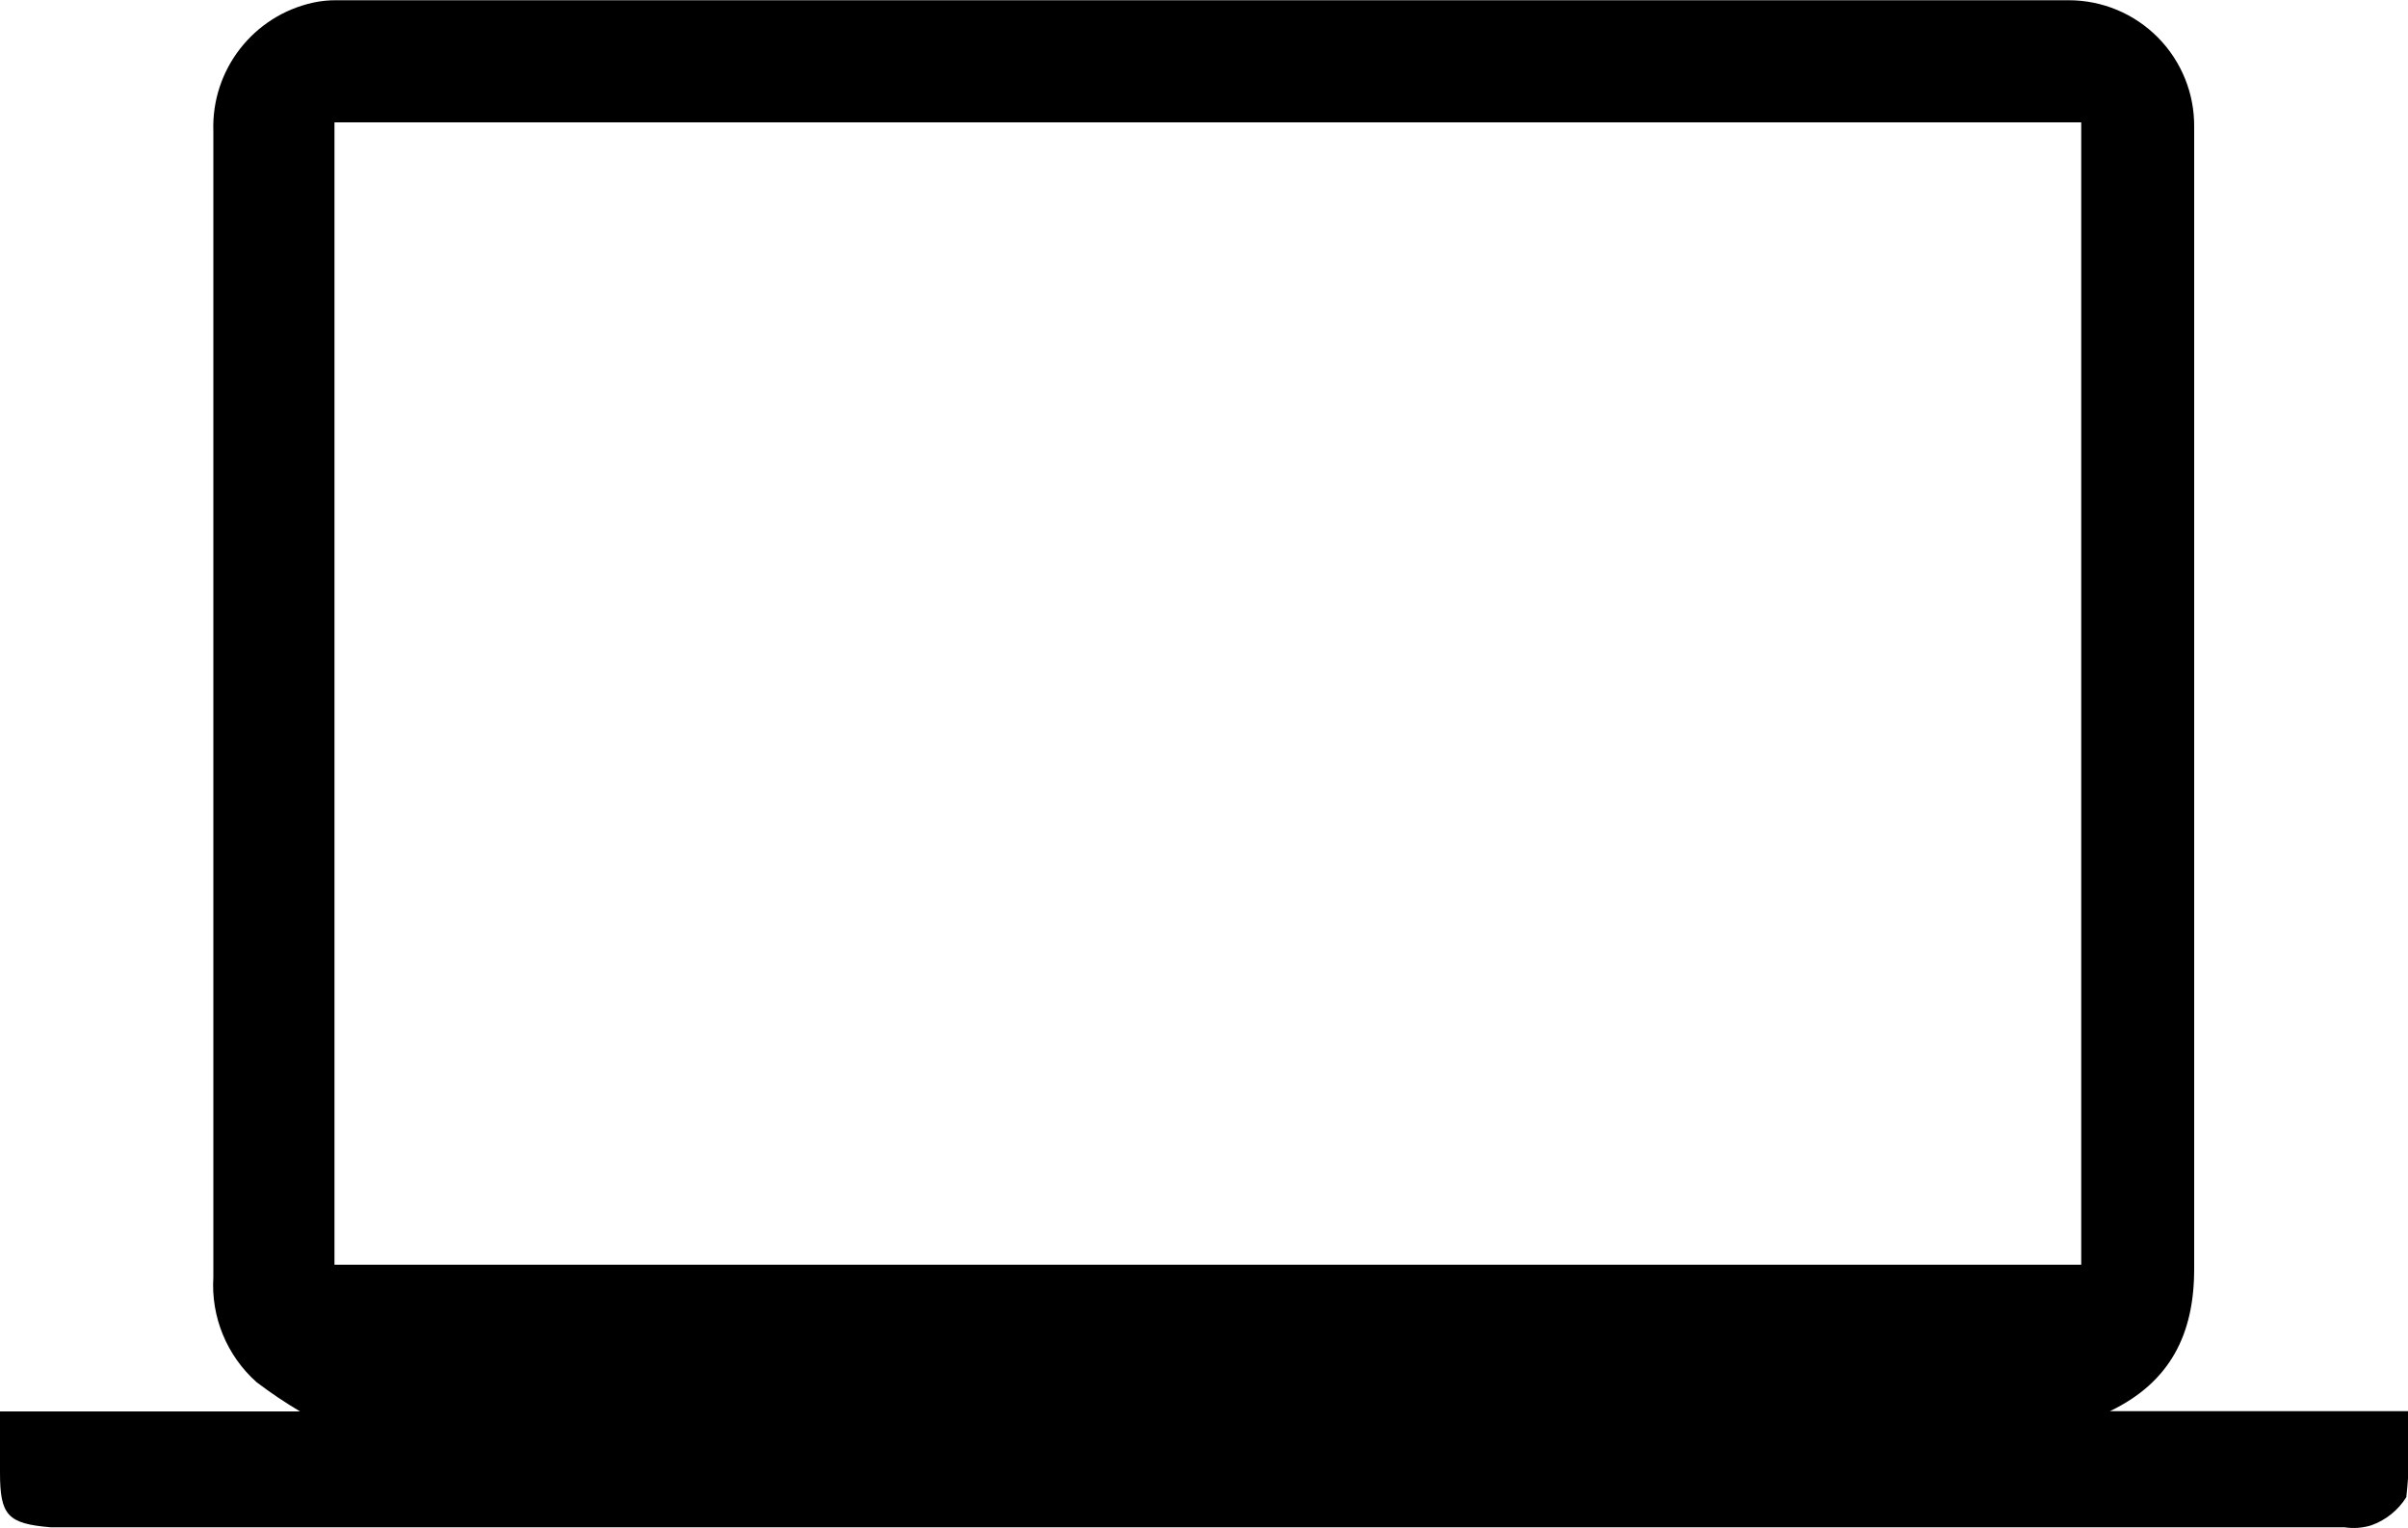
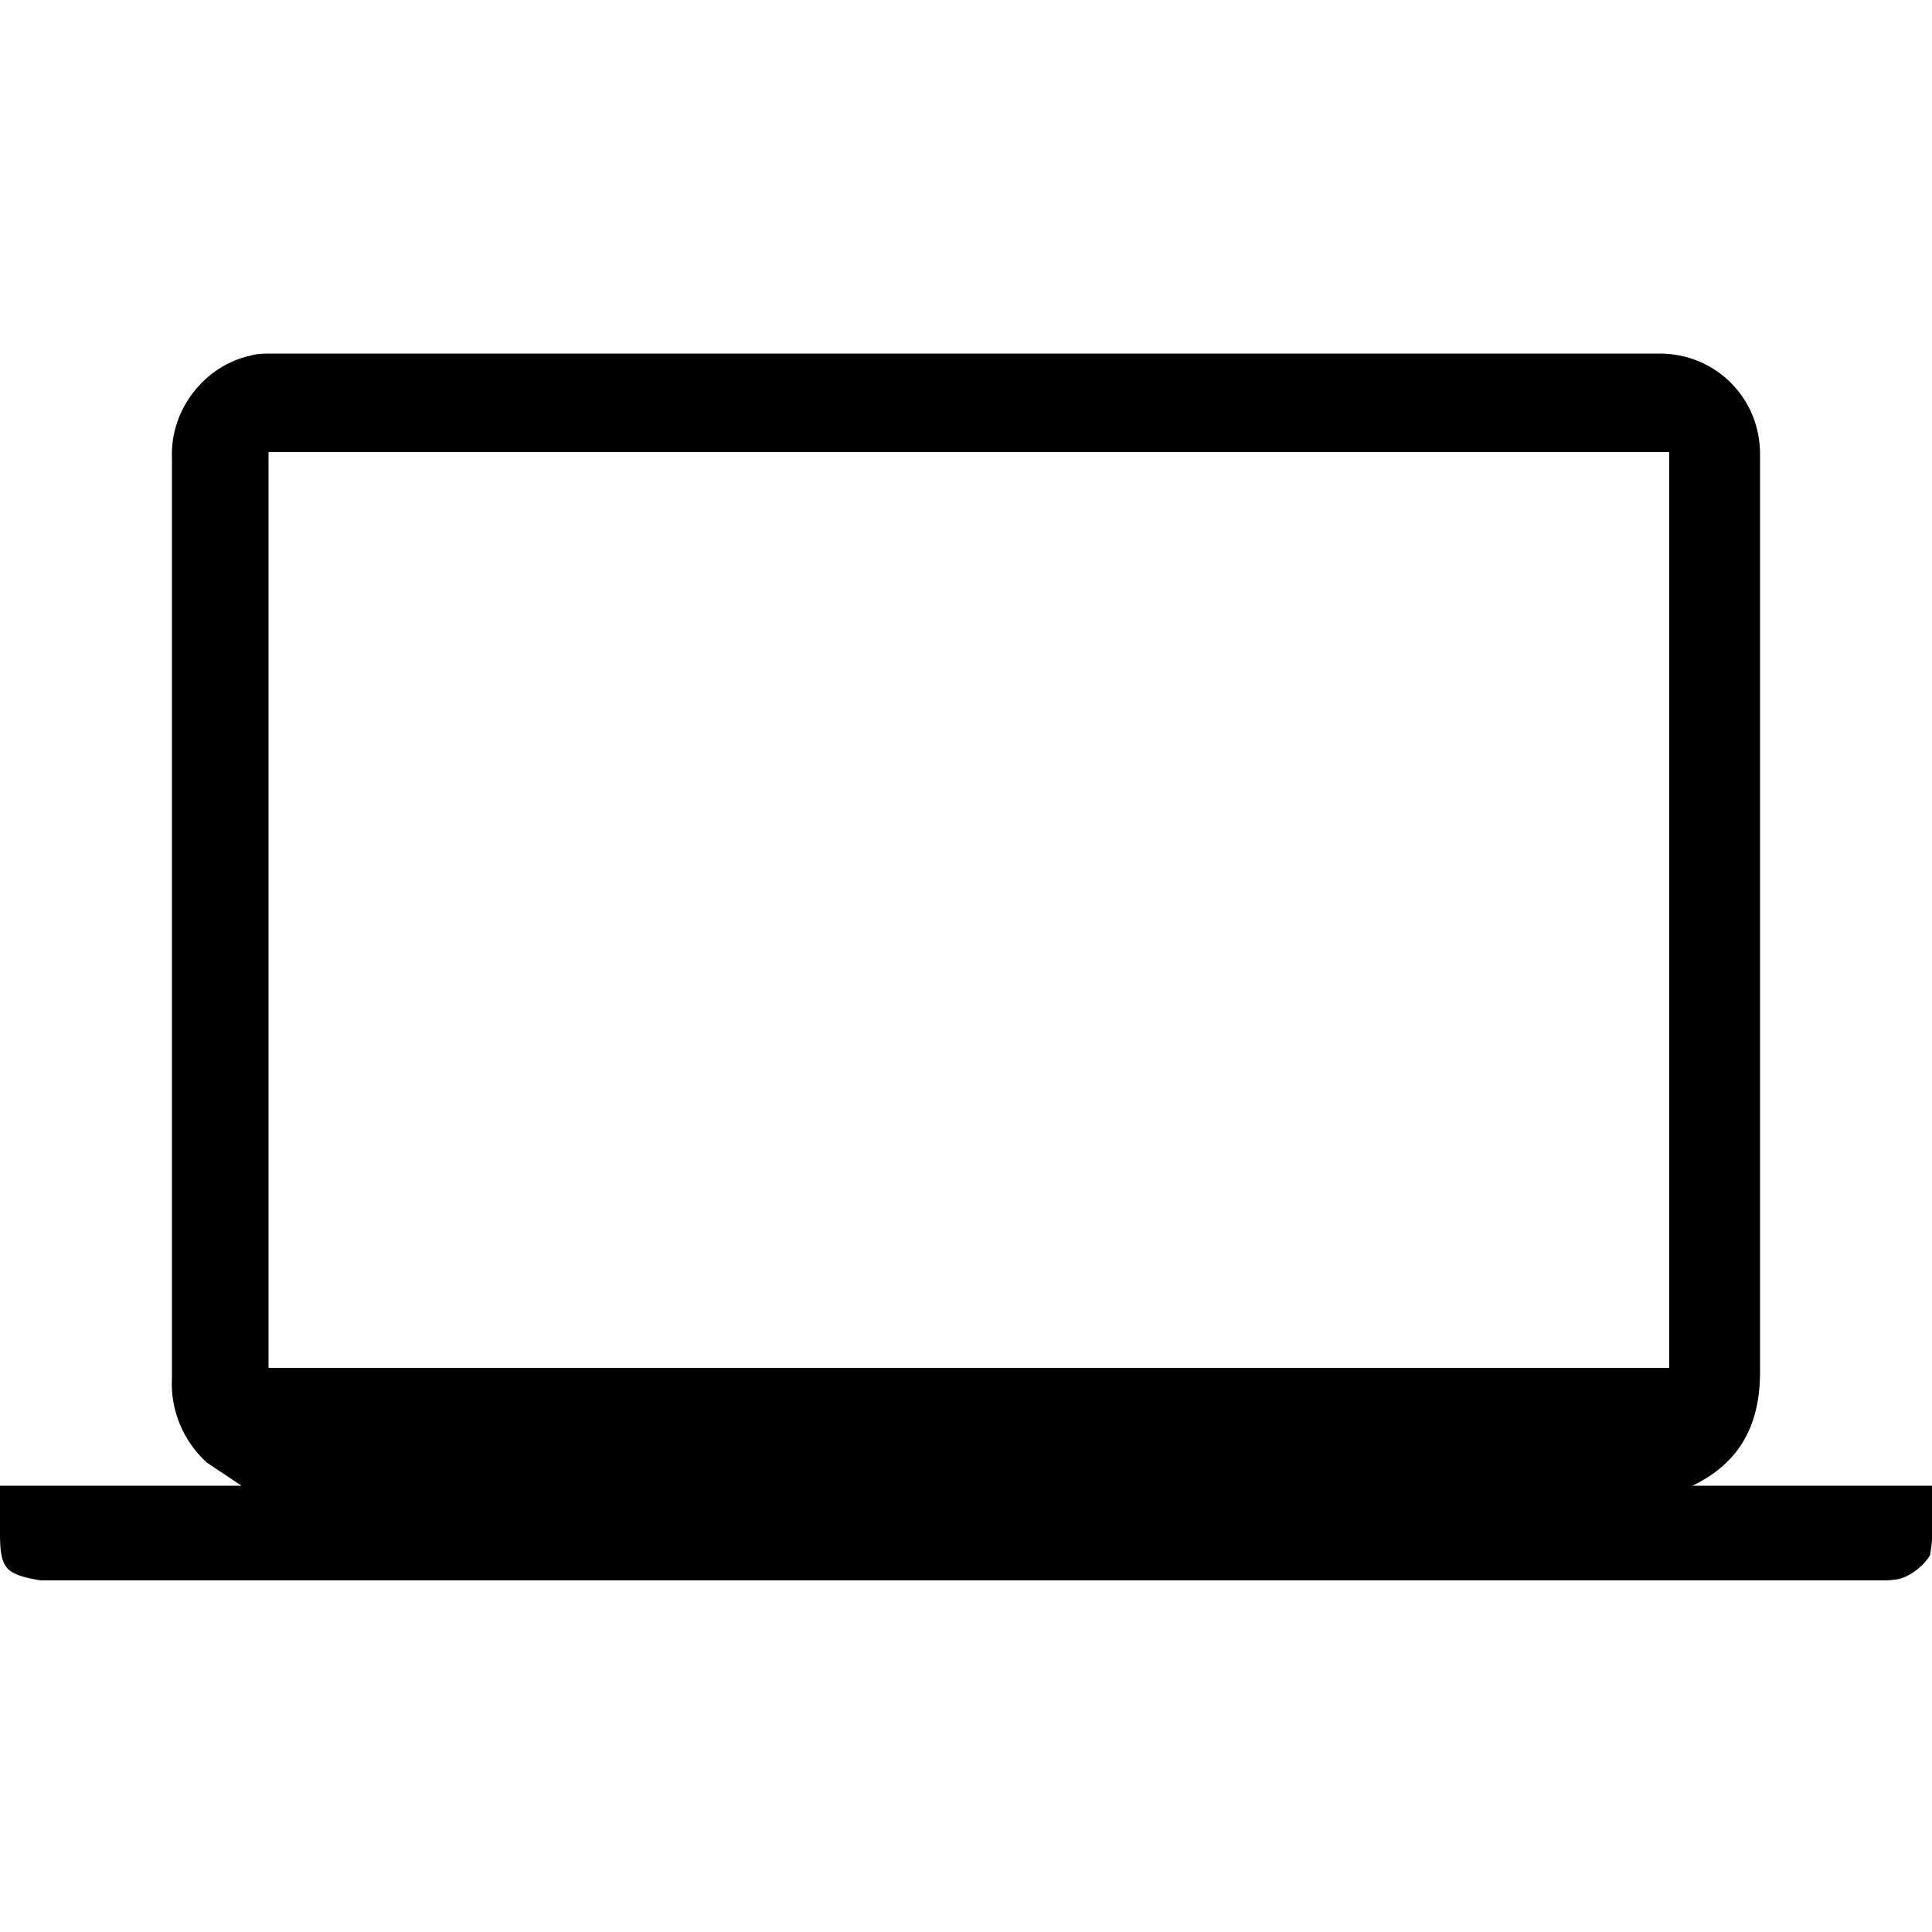
- <svg xmlns="http://www.w3.org/2000/svg" id="Layer_1" data-name="Layer 1" viewBox="0 0 100 63.41">
-   <path d="M10,86.89H22.46a19.75,19.75,0,0,1-1.8-1.21,5.39,5.39,0,0,1-1.8-4.36q0-20.49,0-41c0-2.2,0-4.39,0-6.59A5.28,5.28,0,0,1,23,28.4a4.4,4.4,0,0,1,1-.1H95.91a5.21,5.21,0,0,1,5.21,5.27q0,23.7,0,47.41c0,2.71-1,4.7-3.5,5.9H110a19.51,19.51,0,0,1-.07,3.57,2.83,2.83,0,0,1-1.46,1.17,2.48,2.48,0,0,1-1.11.08H12.82c-0.24,0-.48,0-0.72,0C10.32,91.55,10,91.21,10,89.43,10,88.63,10,87.83,10,86.89ZM23.89,33.37V80.8H96.43V33.37H23.89Z" transform="translate(-10 -28.29)" />
+ <svg xmlns="http://www.w3.org/2000/svg" version="1.1" id="Layer_1" x="0px" y="0px" viewBox="0 0 100 100" style="enable-background:new 0 0 100 100;" xml:space="preserve">
+   <path d="M0,76.9h12.5c-0.6-0.4-1.2-0.8-1.8-1.2c-1.2-1.1-1.9-2.7-1.8-4.4c0-13.7,0-27.3,0-41c0-2.2,0-4.4,0-6.6  c-0.1-2.5,1.7-4.8,4.1-5.3c0.3-0.1,0.7-0.1,1-0.1h71.9c2.9,0,5.2,2.3,5.2,5.2c0,0,0,0,0,0.1c0,15.8,0,31.6,0,47.4  c0,2.7-1,4.7-3.5,5.9H100c0.1,1.2,0.1,2.4-0.1,3.6c-0.3,0.5-0.9,1-1.5,1.2c-0.4,0.1-0.7,0.1-1.1,0.1H2.8c-0.2,0-0.5,0-0.7,0  C0.3,81.5,0,81.2,0,79.4C0,78.6,0,77.8,0,76.9z M13.9,23.4v47.4h72.5V23.4H13.9z" />
</svg>
